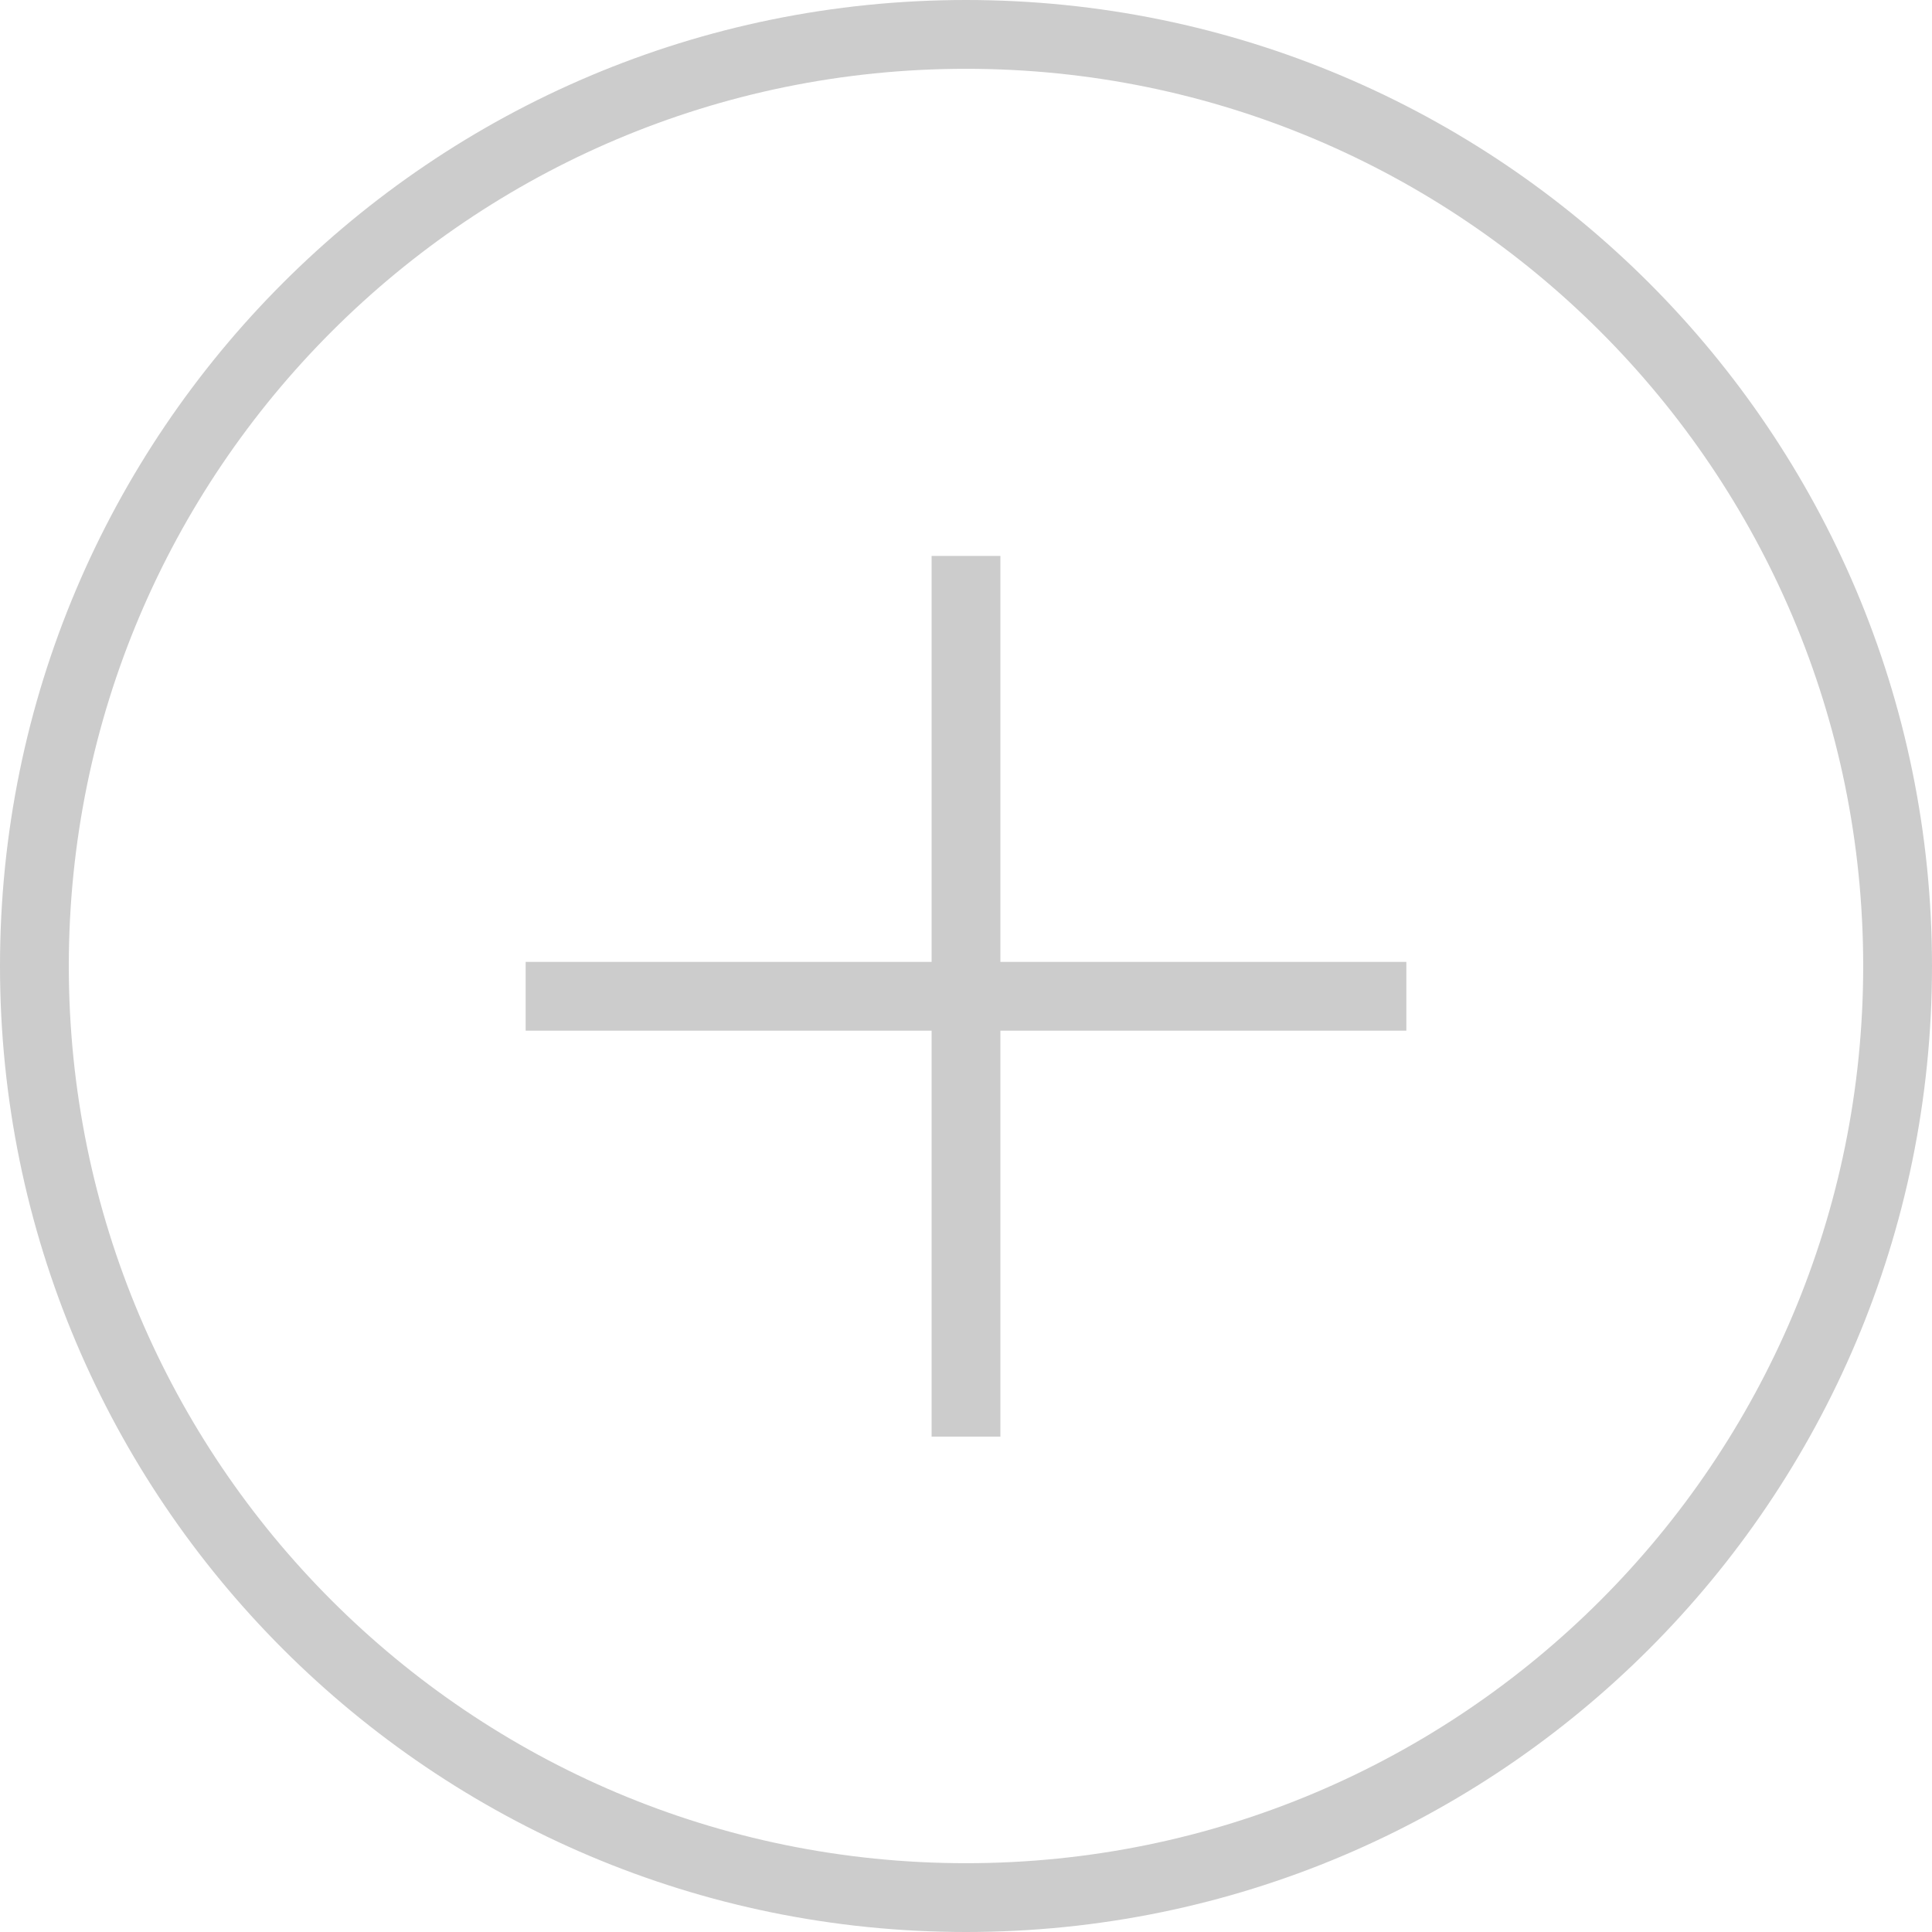
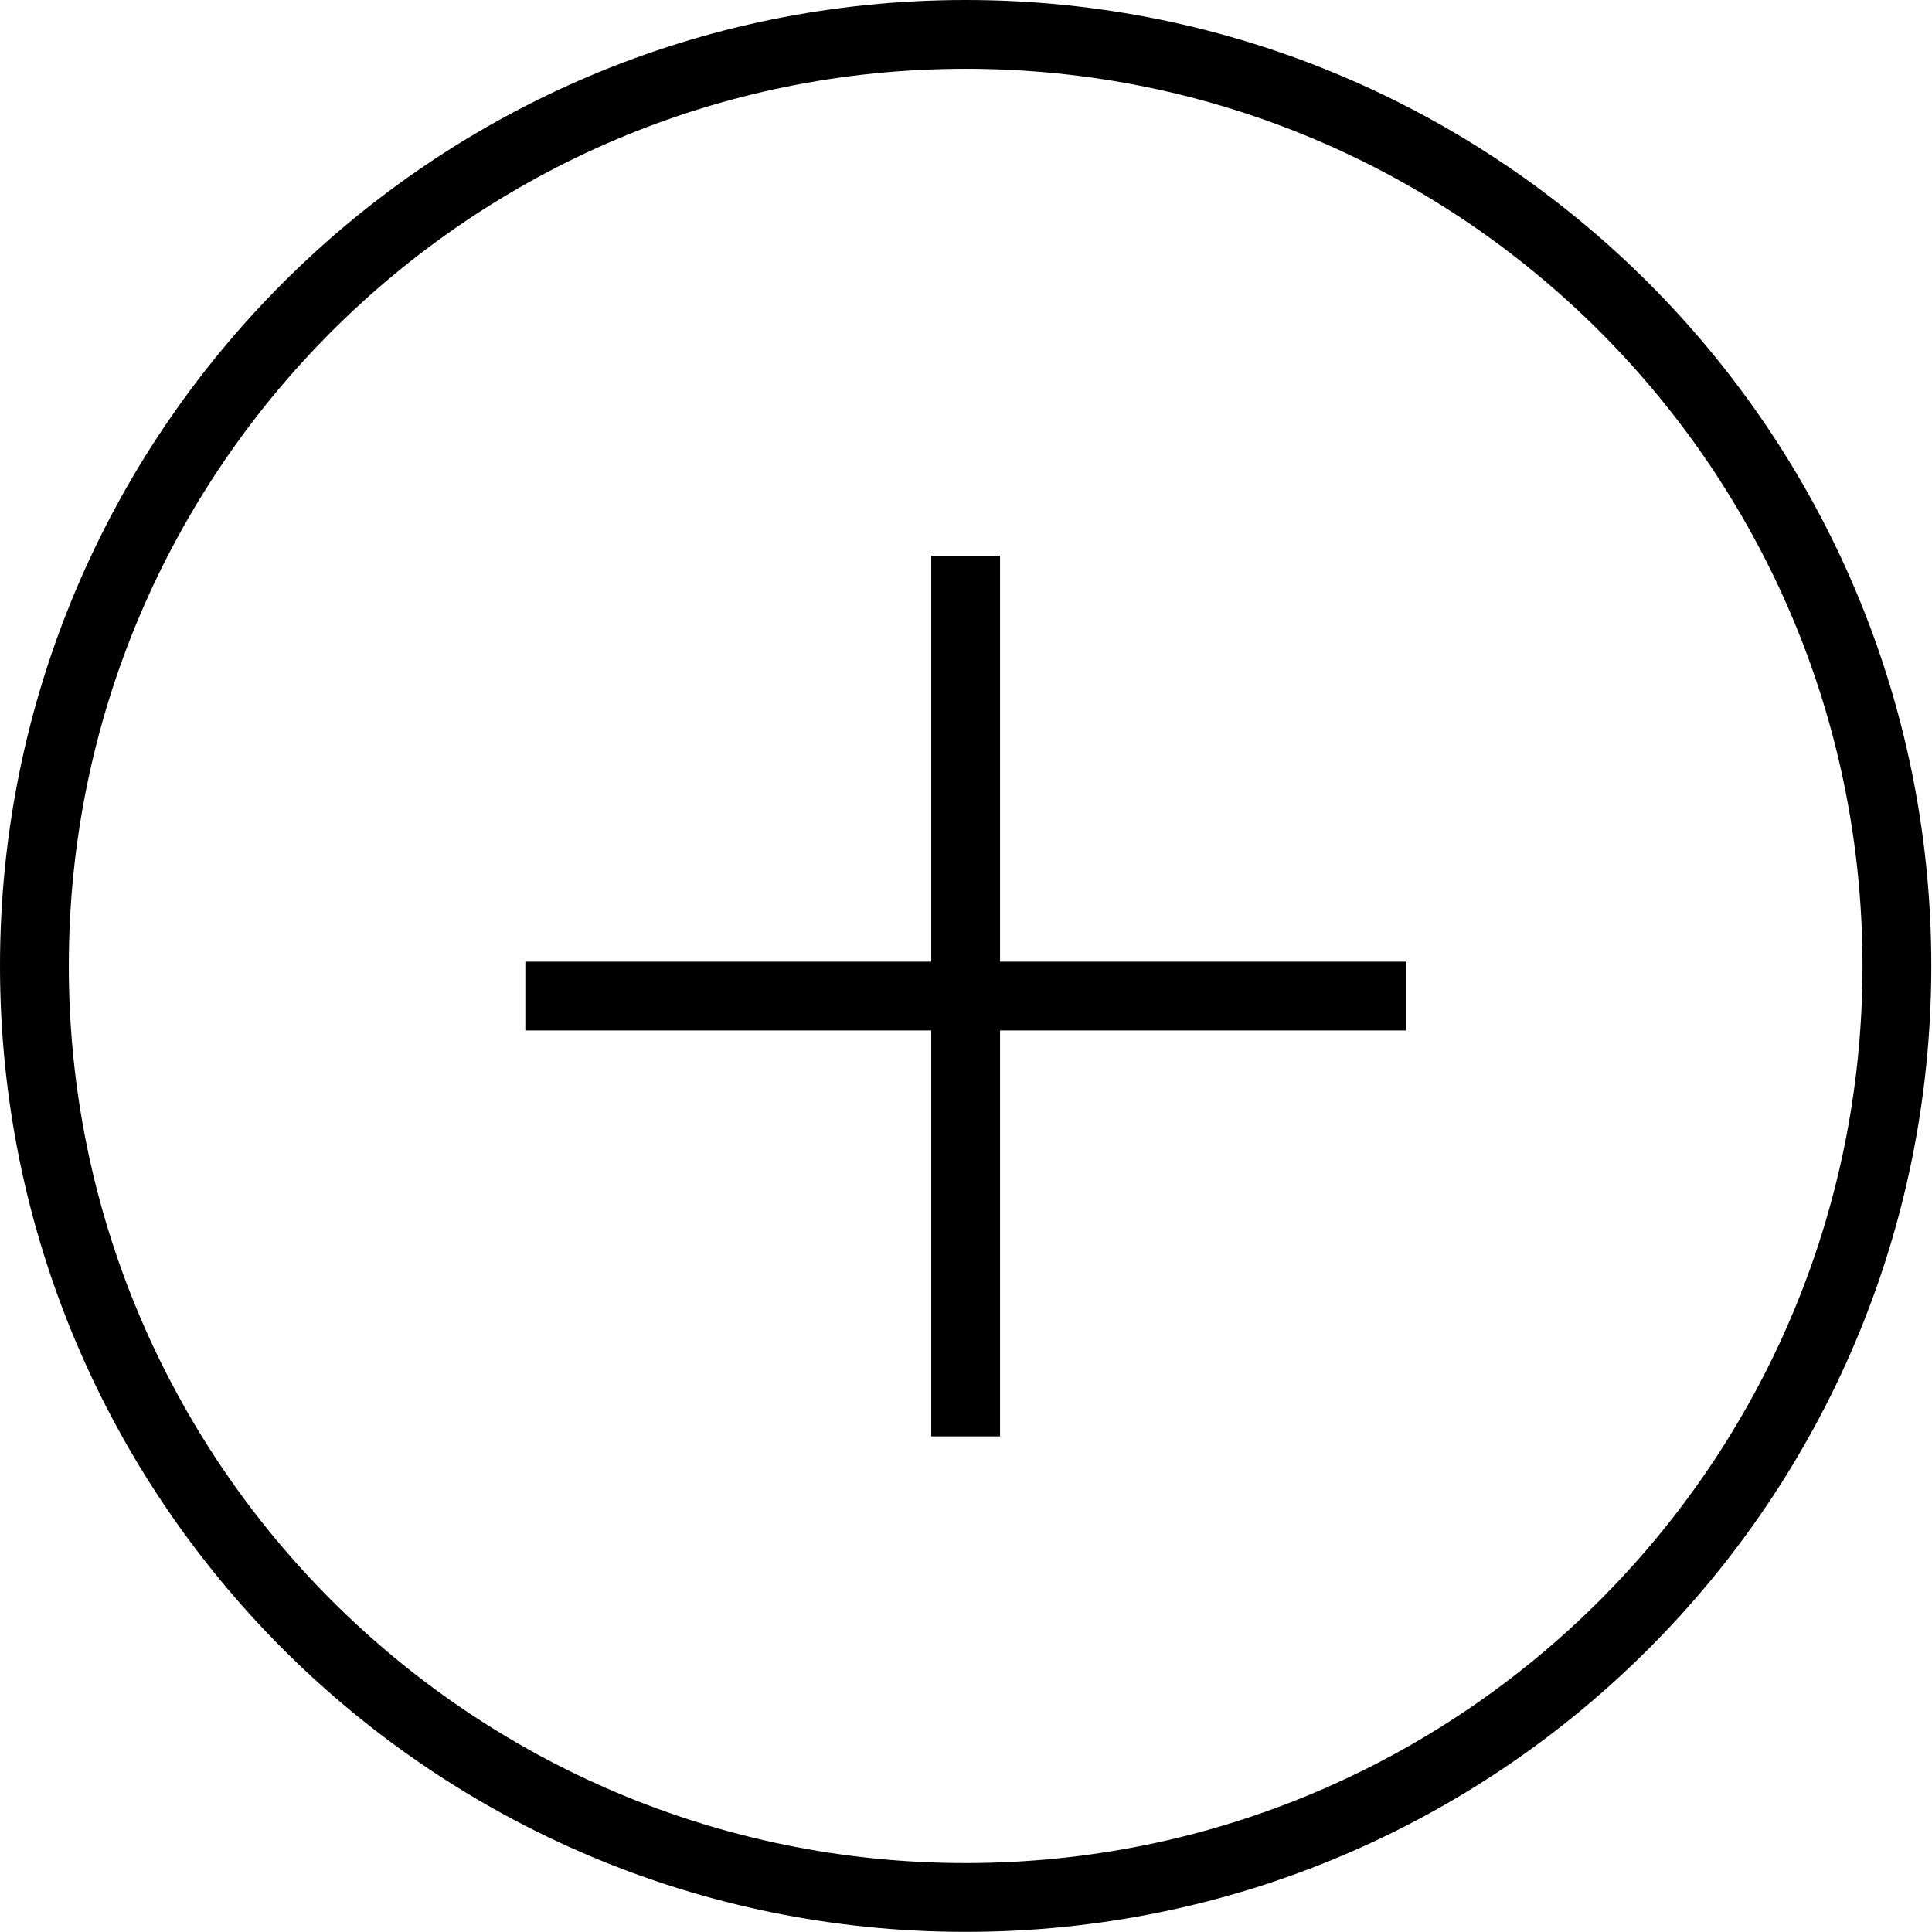
- <svg xmlns="http://www.w3.org/2000/svg" version="1.1" id="Layer_1" x="0px" y="0px" viewBox="0 0 140.4 140.4" style="enable-background:new 0 0 140.4 140.4;" xml:space="preserve">
-   <style type="text/css">
- 	.st0{fill:none;stroke:#CCCCCC;stroke-width:5;stroke-miterlimit:10;}
- </style>
-   <line class="st0" x1="102.2" y1="72.4" x2="38.2" y2="72.4" />
-   <line class="st0" x1="70.2" y1="40.4" x2="70.2" y2="104.4" />
-   <ellipse class="st0" cx="70.2" cy="70.2" rx="67.7" ry="67.7" />
+ <svg xmlns="http://www.w3.org/2000/svg" id="Layer_1" data-name="Layer 1" viewBox="0 0 140.36 140.41">
+   <defs>
+     <style>.cls-1{fill:none;stroke:#000;stroke-miterlimit:10;stroke-width:5px;}</style>
+   </defs>
+   <line class="cls-1" x1="102.18" y1="72.39" x2="38.18" y2="72.39" />
+   <line class="cls-1" x1="70.18" y1="40.39" x2="70.18" y2="104.39" />
+   <ellipse class="cls-1" cx="70.18" cy="70.2" rx="67.68" ry="67.7" />
</svg>
